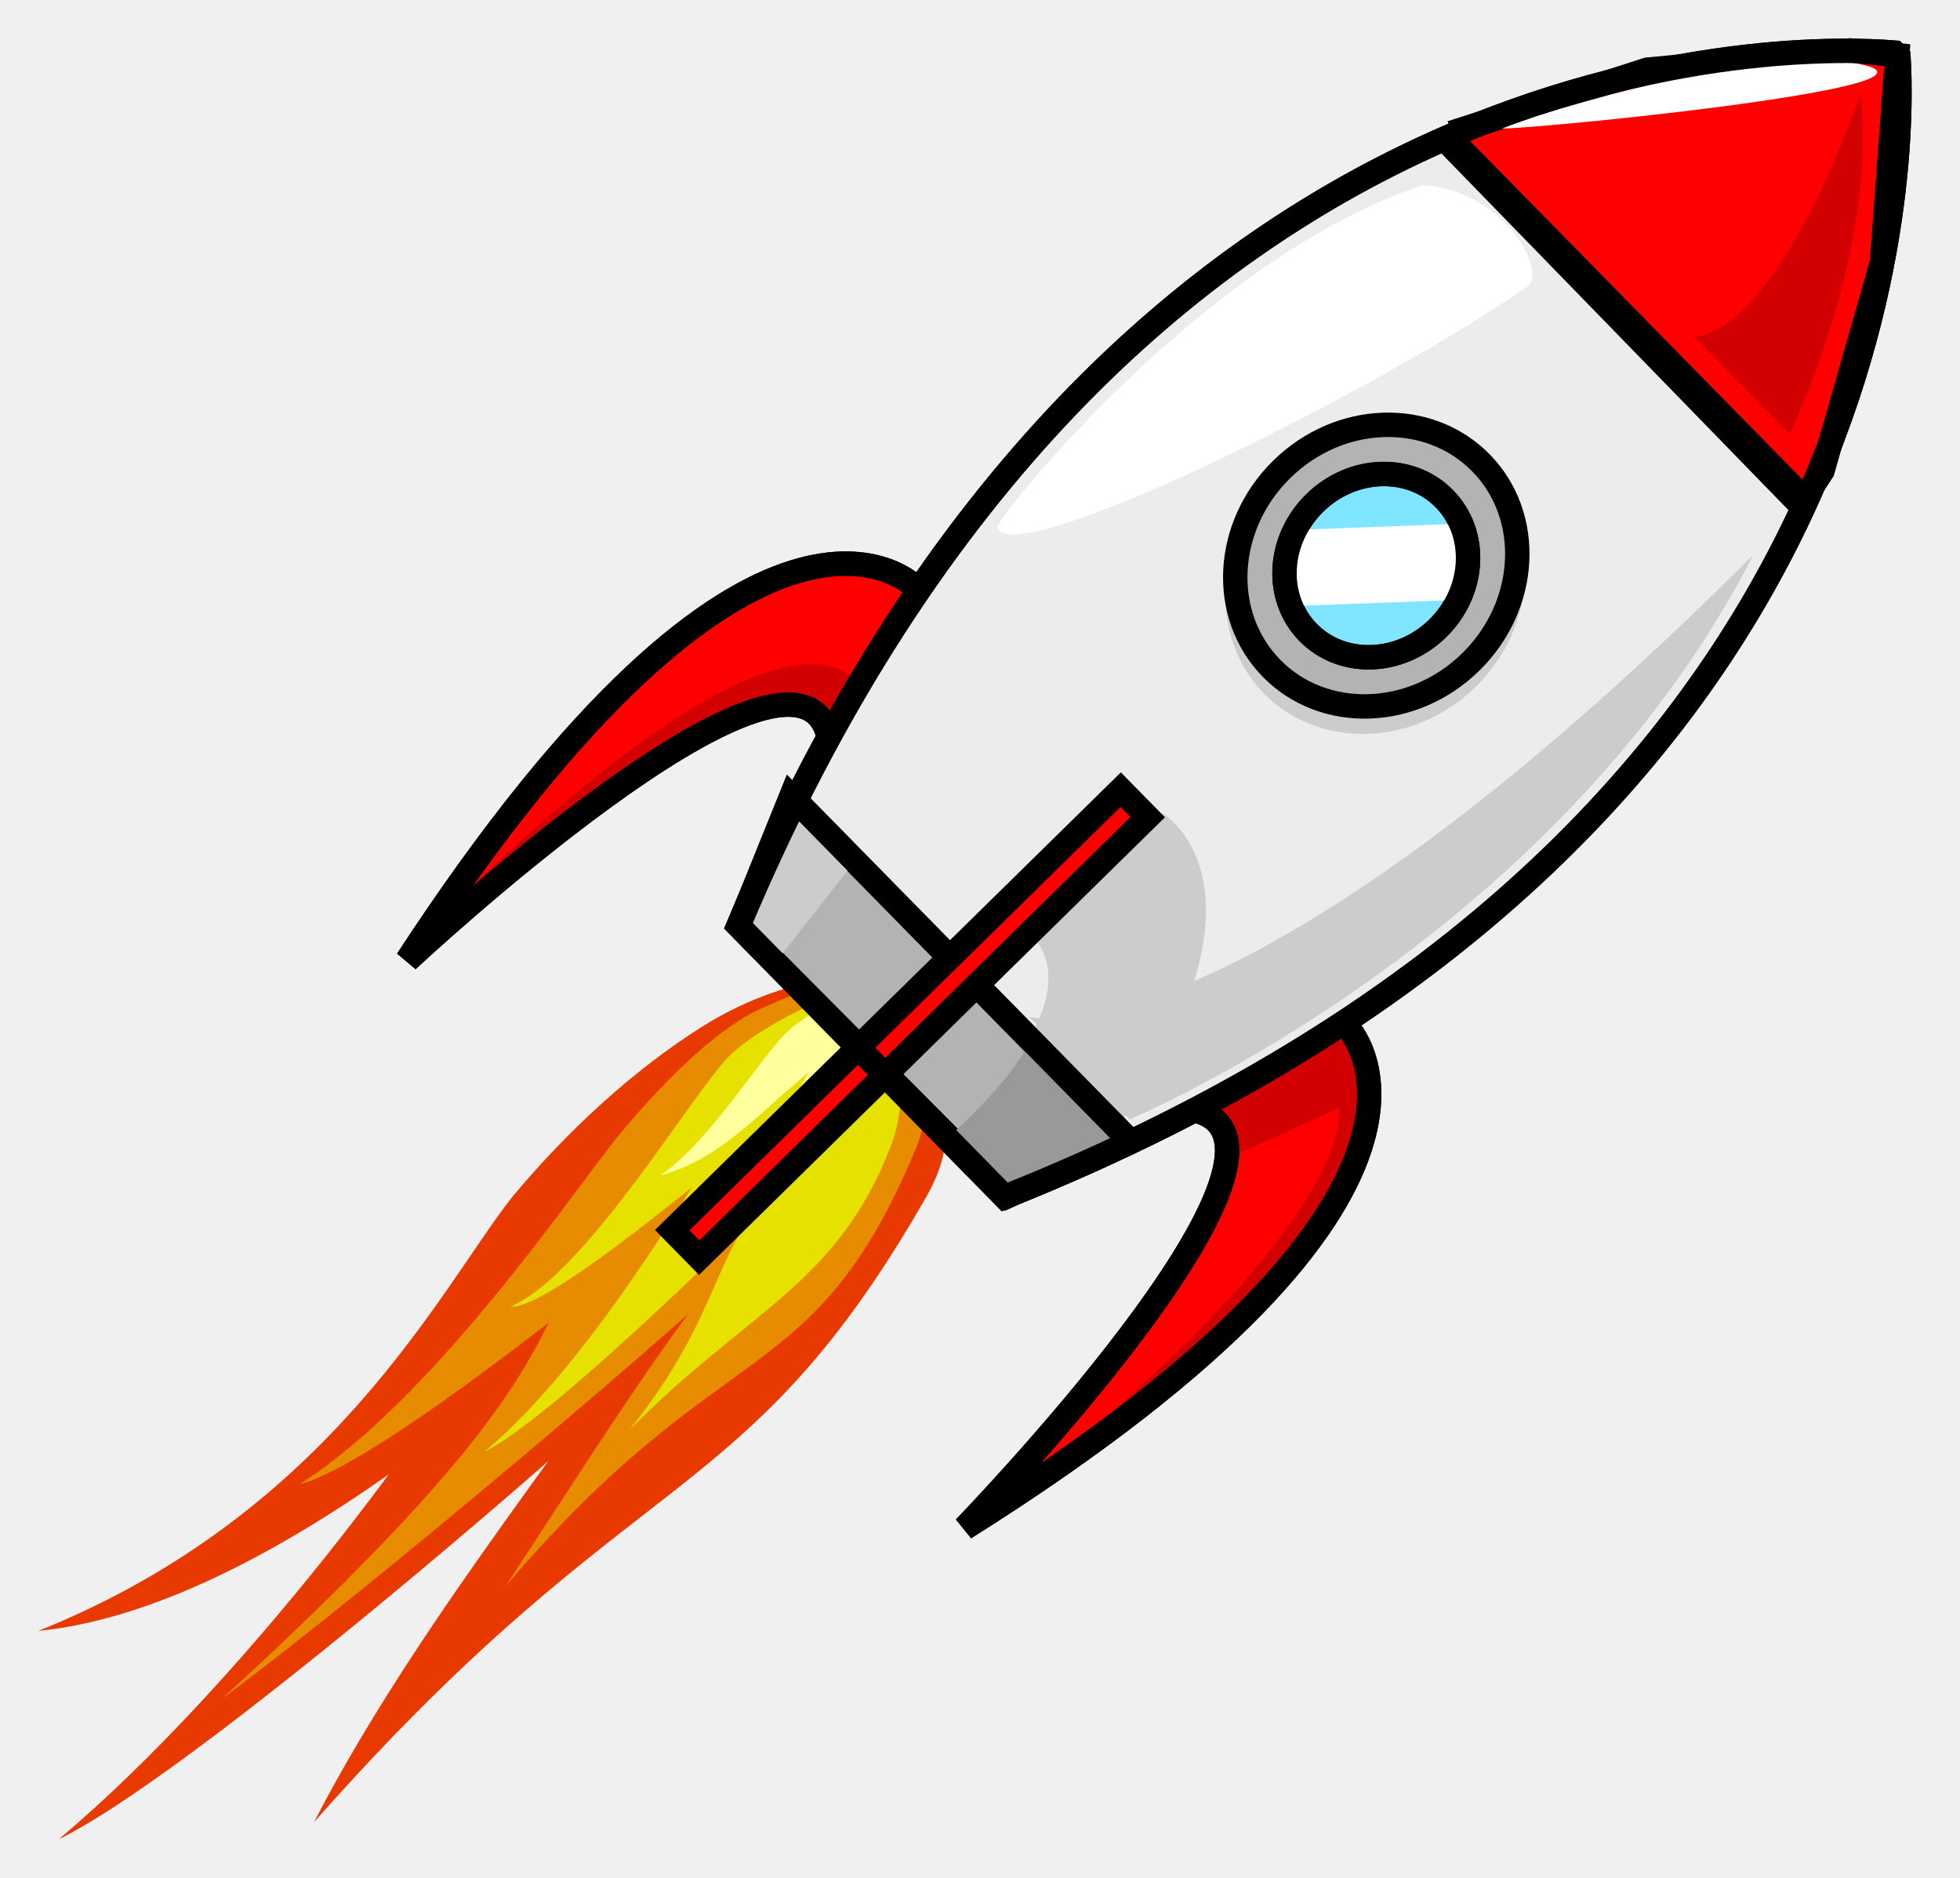
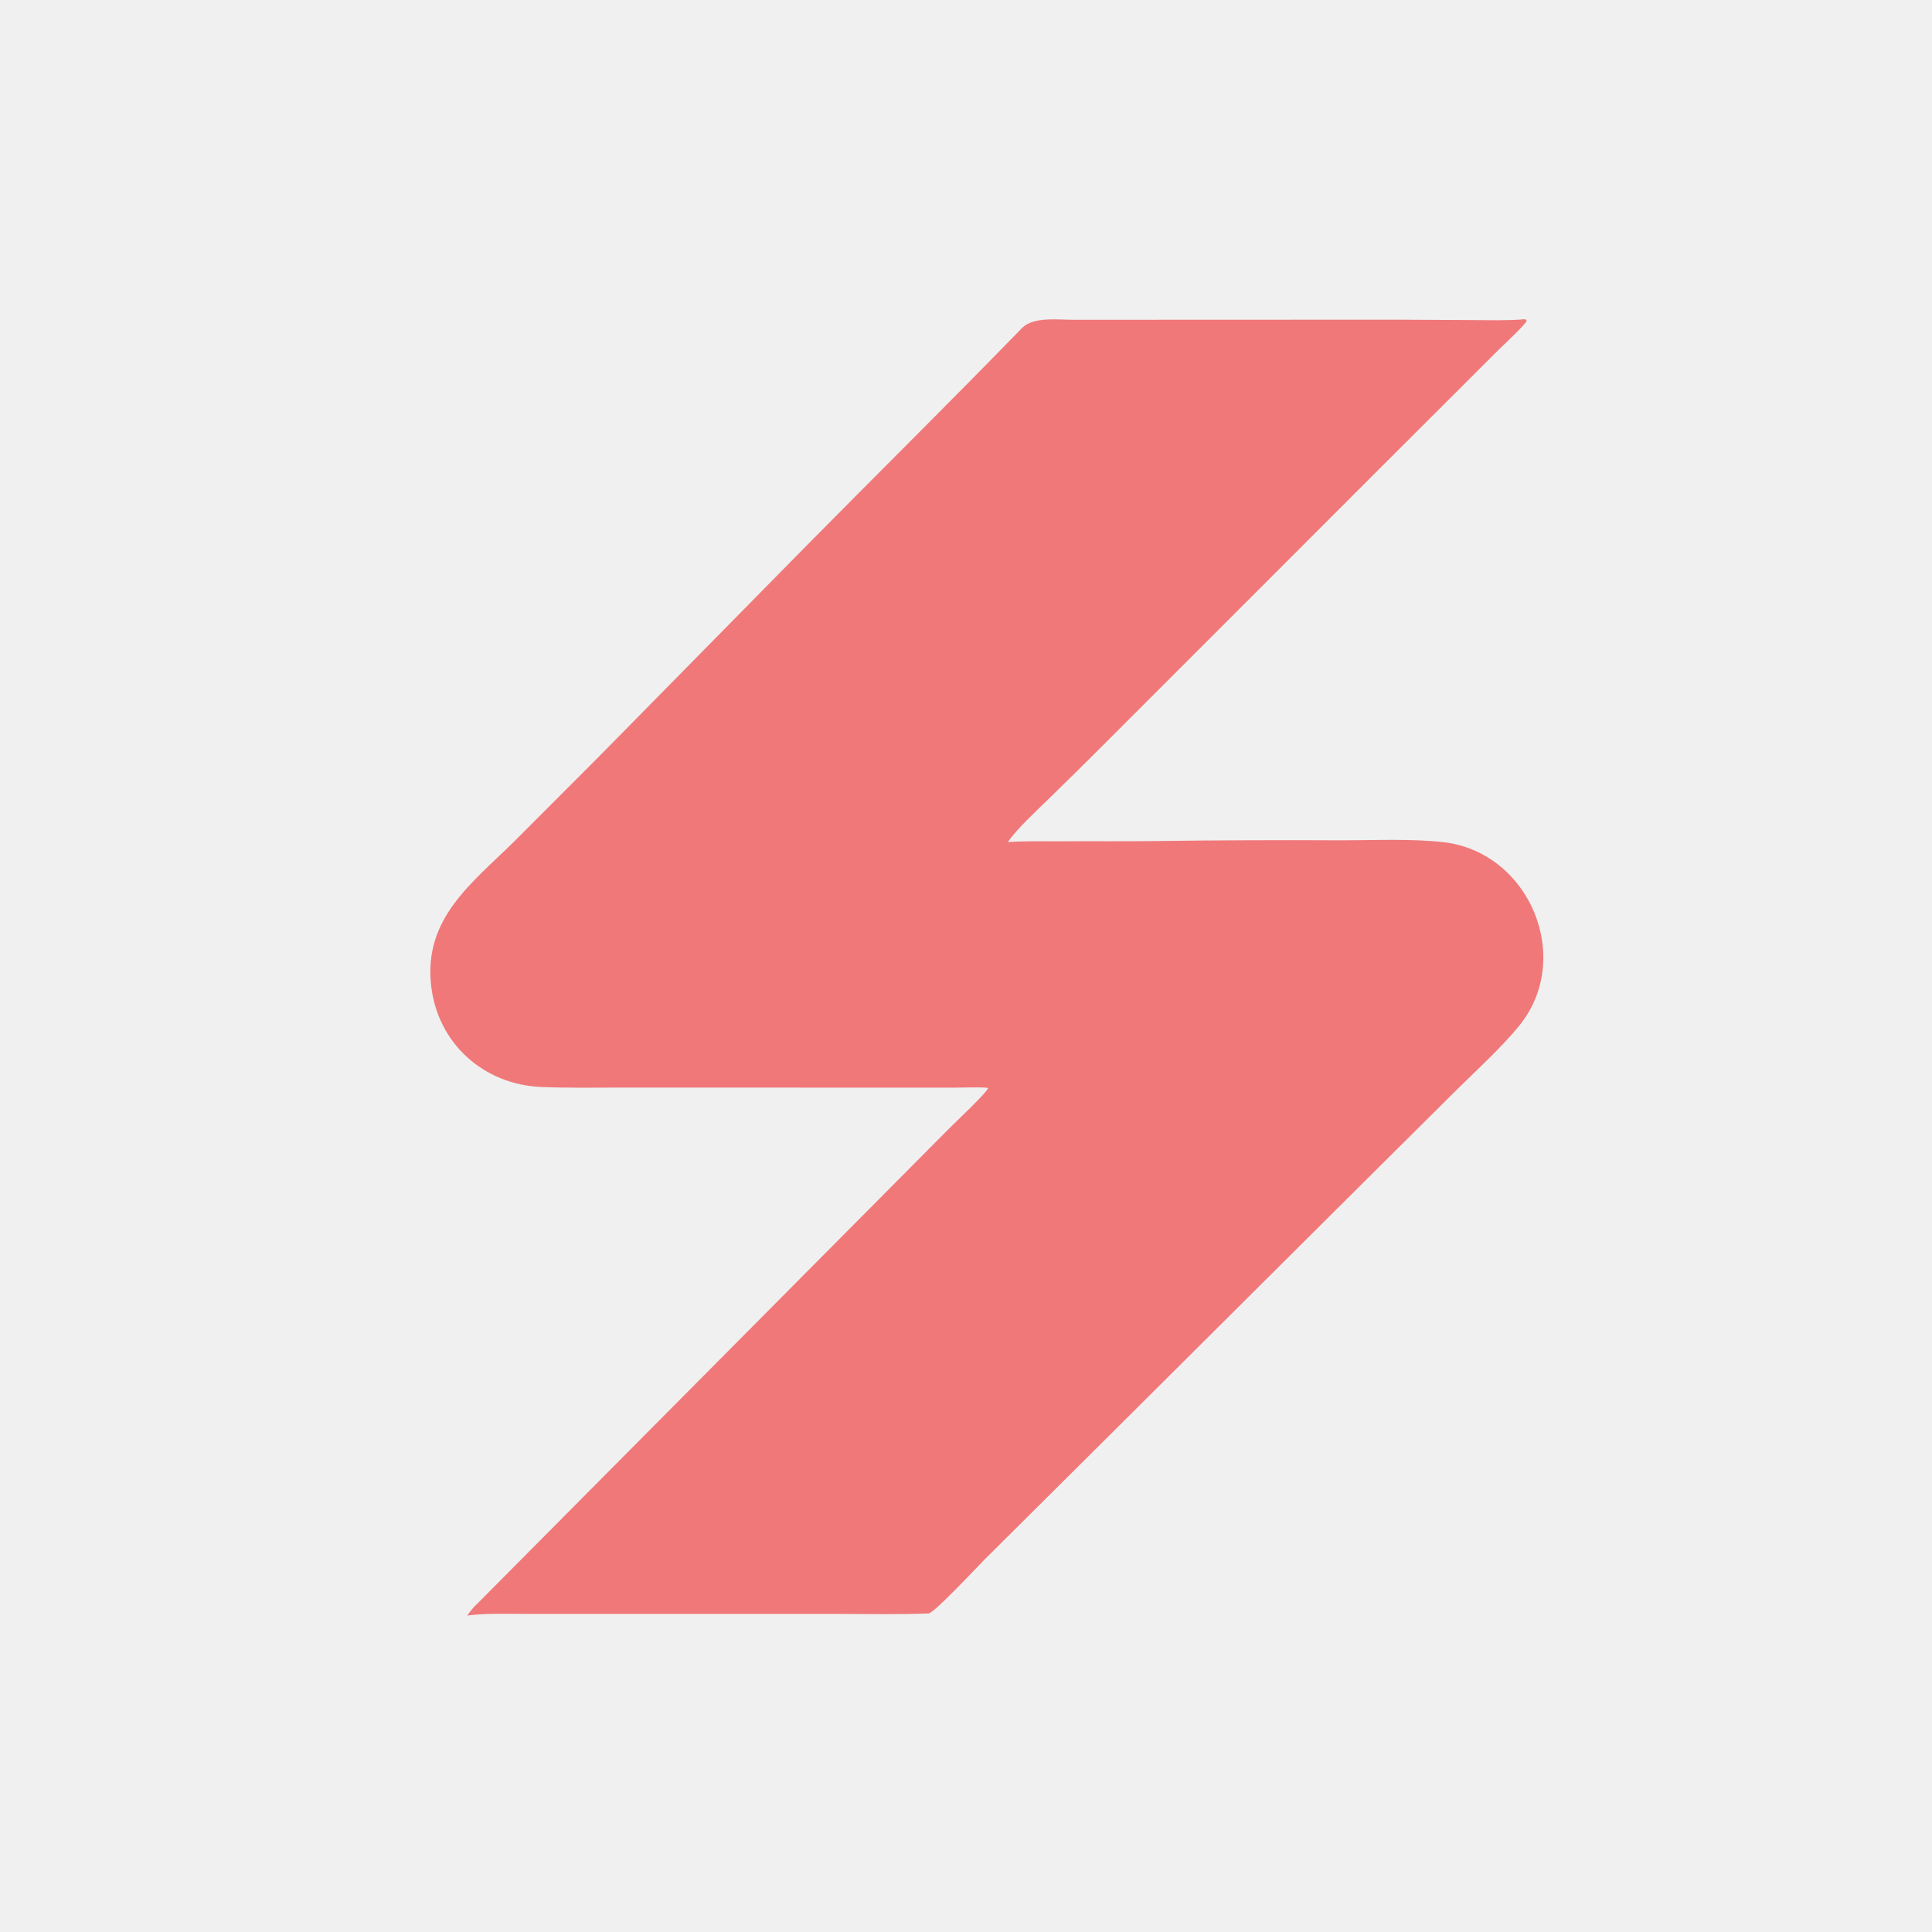
- <svg xmlns="http://www.w3.org/2000/svg" width="513.687" height="491.953" version="1.1" id="svg75" viewBox="0 0 513.687 491.953">
-   <defs id="defs79" />
-   <g transform="matrix(-0.2659736,-0.2659736,0.6337181,-0.6337181,38.73597,548.7535)" id="svg_29">
-     <path style="fill:#e73900;fill-rule:evenodd;stroke-width:1pt" d="M 58.955,347.234 C -9.038,242.851 73.06,233.528 52.119,90.624 103.476,158.041 117.815,240.735 139.375,265.194 c 14.88,19.209 22.219,42.395 20.218,66.217 -0.202,18.854 23.625,41.698 17.11,59.3 -34.644,-27.749 -94.233,-9.662 -117.749,-43.478 z" id="svg_27" />
-     <path style="fill:#e73900;fill-rule:evenodd;stroke-width:1pt" d="m 161.781,377.714 c 0.393,-19.99 -23.796,-28.662 -33.526,-44.274 -16.115,-11.925 -21.219,-30.487 -21.575,-48.766 -1.31,-29.234 24.748,-203.543 62.711,-250.356 -14.548,71.886 21.569,167.643 43.883,199.321 15.1,24.614 20.776,52.953 15.337,80.838 -2.672,22.247 -21.101,35.615 -31.071,55.569 -9.973,12.017 -23.544,13.155 -35.76,7.669 z" id="svg_26" />
-     <path style="fill:#e73900;fill-rule:evenodd;stroke-width:1pt" d="m 175.561,387.493 c 5.787,-17.367 -5.665,-44.895 -9.271,-61.002 -9.783,-14.504 -8.838,-32.016 -4.126,-48.078 6.937,-25.875 8.082,-147.981 120.025,-205.322 -86.818,85.183 -29.17,154.411 -19.772,187.746 5.49,25.333 2.684,51.737 -9.697,74.52 -17.094,31.454 -62.733,48.789 -77.159,52.137 z" id="svg_25" />
-     <path style="fill:#e78c00;fill-rule:evenodd;stroke-width:1pt" d="m 157.116,377.313 c 0.297,-16.32 -17.999,-23.4 -25.359,-36.145 -12.189,-9.735 -16.05,-24.889 -16.319,-39.812 -0.991,-23.866 23.326,-150.046 42.827,-204.387 -13.307,123.179 20.921,136.861 37.799,162.723 11.421,20.094 15.715,43.23 11.601,65.995 -2.021,18.162 -10.734,34.717 -18.275,51.007 -7.543,9.81 -23.035,5.099 -32.274,0.62 z" id="svg_24" />
-     <path style="fill:#e78c00;fill-rule:evenodd;stroke-width:1pt" d="m 86.963,353.927 c -69.841,-71.705 6.257,-76.698 -13.112,-175.175 23.003,46.417 42.078,81.286 50.454,114.244 12.395,11.638 55.225,82.683 52.658,95.564 -26.992,-15.367 -69.89,-13.986 -90,-34.633 z" id="svg_23" />
-     <path style="fill:#e7e100;fill-rule:evenodd;stroke-width:1pt" d="M 100.91,349.609 C 59.132,309.95 90.332,286.664 89.958,237.129 c 11.549,43.353 48.08,54.035 47.611,80.078 6.035,7.79 37.634,63.345 34.992,70.483 -14.05,-11.254 -55.822,-23.055 -71.651,-38.081 z" id="svg_22" />
-     <path style="fill:#e78c00;fill-rule:evenodd;stroke-width:1pt" d="m 168.065,344.264 c -7.34,-10.882 -6.631,-24.022 -3.095,-36.073 5.205,-19.414 28.071,-127.324 60.738,-150.795 -23.591,44.36 7.43,112.597 14.481,137.607 4.119,19.007 5.272,41.49 -7.276,55.912 -18.955,21.787 -42.882,34.475 -56.29,37.517 -8.524,5.982 -5.852,-32.084 -8.558,-44.169 z" id="svg_21" />
-     <path style="fill:#e7e100;fill-rule:evenodd;stroke-width:1pt" d="m 156.263,378.508 c 0.59,-9.984 -10.435,-14.776 -14.623,-22.764 -7.219,-6.265 -9.205,-15.639 -8.996,-24.783 -0.01,-14.637 -0.51,-105.876 18.026,-128.558 -8.204,35.656 22.691,88.808 32.379,105.064 6.49,12.588 8.541,26.86 5.453,40.695 -1.691,11.069 -7.44,20.987 -12.463,30.772 -4.863,5.818 -14.231,2.546 -19.776,-0.427 z" id="svg_20" />
-     <path style="fill:#e7e100;fill-rule:evenodd;stroke-width:1pt" d="m 165.08,379.783 c 4.746,-6.95 -1.138,-15.179 -0.704,-22.755 -2.499,-7.645 0.124,-15.27 4.23,-21.778 6.326,-10.568 17.442,-89.101 40.633,-97.45 -21.349,22.183 15.724,81.495 15.681,97.418 -0.763,11.893 -15.23,27.967 -23.445,36.615 -6.01,7.257 -17.905,14.231 -25.764,19.119 -6.027,-3.664 -7.917,-6.623 -10.632,-11.168 z" id="svg_19" />
-     <path style="fill:#ffff9e;fill-rule:evenodd;stroke-width:1pt" d="m 157.079,371.835 c -14.756,-23.241 -9.282,-49.17 -3.006,-77.451 2.859,19.189 14.767,42.476 21.498,50.112 4.646,5.997 6.937,13.236 6.313,20.674 -0.063,5.886 -3.051,13.019 -5.085,18.515 -10.816,-8.664 -12.377,-1.292 -19.719,-11.85 z" id="svg_18" />
-     <path style="fill:#ffff9e;fill-rule:evenodd;stroke-width:1pt" d="m 173.667,360.308 c 11.431,-25.045 0.115,-44.761 26.314,-64.409 -7.824,18.215 10.07,46.976 8.123,56.948 -3.274,16.772 -25.885,29.254 -31.601,30.547 1.362,-13.791 -7.68,-11.174 -2.836,-23.087 z" id="svg_17" />
-     <path style="fill:#ffff9e;fill-rule:evenodd;stroke-width:1pt" d="" id="svg_16" />
-   </g>
-   <g transform="matrix(1.493891,1.521229,-1.521229,1.493891,-120.8049,-819.4045)" id="svg_1">
-     <path style="fill:#ececec;fill-rule:evenodd;stroke:#000000;stroke-width:3" id="path3217" d="m 481.668,67.248 c -8.024,6.942 -69.699,65.129 -22.982,176.556 h 46.542 0.171 C 552.116,132.378 490.442,74.2 482.417,67.257 l -0.749,-0.009 z" />
-     <path style="fill:#cccccc;fill-rule:nonzero;stroke-width:3;stroke-linecap:round;stroke-miterlimit:4" stroke-miterlimit="4" d="m 483.602,139.39 c -9.719,0 -17.623,8.602 -17.623,19.167 0,10.565 7.904,19.158 17.623,19.158 9.719,0 17.631,-8.593 17.631,-19.158 0,-10.565 -7.913,-19.167 -17.631,-19.167 z m 0,2.266 c 8.591,0 15.546,7.562 15.546,16.9 0,9.339 -6.956,16.892 -15.546,16.892 -8.591,0 -15.538,-7.553 -15.538,-16.892 3e-5,-9.339 6.948,-16.9 15.538,-16.9 z" id="path3219" />
-     <path style="fill:#ff0000;fill-rule:evenodd;stroke:#000000;stroke-width:3" d="m 450.565,112.996 11.32,-22.608 15.795,-19.46 4.475,-3.72 16.848,19.174 13.162,23.18 1.053,4.865 -62.916,-0.286" id="path2419" />
-     <path style="fill:#ff0000;fill-rule:evenodd;stroke:#000000;stroke-width:3" d="m 444.247,199.134 c 0,0 -27.904,-0.378 -11.056,76.694 0,0 1.579,-64.354 16.321,-56.42" id="path2408" />
-     <path style="fill:#ff0000;fill-rule:evenodd;stroke:#000000;stroke-width:3" id="path2410" d="m 519.919,199.134 c 0,0 27.904,-0.378 11.056,76.694 0,0 -1.579,-64.354 -16.321,-56.42" />
-     <path style="fill:#b3b3b3;fill-rule:evenodd;stroke:#000000;stroke-width:3" d="m 451.881,228.037 6.844,15.74 46.858,-0.286 5.528,-15.453 z" id="path2423" />
-     <path style="fill:#d20000;fill-rule:evenodd;stroke-width:3" d="m 526.379,206.86 -5.265,14.309 -3.159,-2.862 -3.685,1.717 5.002,-21.463 8.95,4.865 c 0,0 15.531,11.733 3.422,70.113 7.108,-60.383 -5.528,-66.678 -5.265,-66.678 z" id="path3209" />
-     <path style="fill:#d20000;fill-rule:evenodd;stroke-width:3" d="m 432.401,274.97 c 0,0 -2.622,-62.43 15.268,-62.672 1.974,-0.027 1.843,6.868 1.843,6.868 l -7.108,1.717 -5.528,18.887 z" id="path3213" />
-     <path style="fill:#999999;fill-rule:evenodd;stroke-width:3" d="m 493.943,228.039 c 1.056,3.459 1.68,8.286 1.376,15.165 0.225,0.086 0.463,0.207 0.708,0.345 l 9.553,-0.062 4.455,-12.447 c -0.18,-1.063 -0.387,-2.013 -0.586,-3.001 z" id="path3232" />
-     <path style="fill:#cccccc;fill-rule:evenodd;stroke-width:3" d="m 488.187,196.78 c -1.777,-0.143 -2.899,0.159 -2.899,0.159 l -1.319,22.035 c 0,0 6.342,-1.361 9.333,8.021 h 15.538 c -5.047,-25.584 -15.549,-29.804 -20.653,-30.215 z" id="path3227" />
-     <path style="fill:#cccccc;fill-rule:evenodd;stroke-width:3" d="m 452.622,229.319 5.212,14.165 7.297,0.567 -2.085,-16.148 z" id="path3241" />
-     <path style="fill:none;fill-rule:evenodd;stroke:#000000;stroke-width:3" d="m 450.565,113.568 h 61.863" id="path2394" />
-     <path style="fill:#b3b3b3;fill-rule:nonzero;stroke:#000000;stroke-width:3;stroke-linecap:round;stroke-miterlimit:4" stroke-miterlimit="4" id="path2400" d="m 498.627,156.855 a 16.584,18.029 0 1 1 -33.169,0 16.584,18.029 0 1 1 33.169,0 z" />
-     <path style="fill:#80e5ff;fill-rule:nonzero;stroke:#000000;stroke-width:3;stroke-linecap:round;stroke-miterlimit:4" stroke-miterlimit="4" d="m 492.836,156.855 a 10.793,11.733 0 1 1 -21.586,0 10.793,11.733 0 1 1 21.586,0 z" id="path2402" />
-     <path style="fill:none;fill-rule:evenodd;stroke:#000000;stroke-width:3" d="m 453.677,227.997 h 58.44" id="path2417" />
-     <path style="fill:#ff0000;fill-rule:nonzero;stroke:#000000;stroke-width:3;stroke-linecap:round;stroke-miterlimit:4" stroke-miterlimit="4" d="m 479.673,198.561 h 4.738 v 77.267 h -4.738 z" id="rect2414" />
-     <path style="fill:#cccccc;fill-rule:evenodd;stroke-width:3" d="m 509.357,226.151 c 0,0 21.06,-52.656 4.212,-103.309 0.79,89.858 -21.849,103.309 -21.849,103.309 z" id="path2425" />
-     <rect style="fill:#ffffff;fill-rule:nonzero;stroke-width:3;stroke-linecap:round;stroke-miterlimit:4" stroke-miterlimit="4" id="rect2429" width="34.47" height="83.714" x="672.605" y="-389.67" transform="matrix(0.1834348,0.2012273,-0.1834348,0.2012273,291.7466,87.84773)" />
-     <path style="fill:none;fill-rule:nonzero;stroke:#000000;stroke-width:3;stroke-linecap:round;stroke-miterlimit:4" stroke-miterlimit="4" id="path2431" d="m 492.836,156.855 a 10.793,11.733 0 1 1 -21.586,0 10.793,11.733 0 1 1 21.586,0 z" />
-     <path style="fill:#d20000;fill-rule:evenodd;stroke-width:3" d="m 506.11,109.275 c 0,0 -8.161,-23.18 -23.692,-35.486 14.215,29.762 6.844,35.486 6.844,35.486 z" id="path2437" />
-     <path style="fill:none;fill-rule:evenodd;stroke:#000000;stroke-width:3" d="m 519.919,199.134 c 0,0 27.904,-0.378 11.056,76.694 0,0 -1.579,-64.354 -16.321,-56.42" id="path3211" />
-     <path style="fill:none;fill-rule:evenodd;stroke:#000000;stroke-width:3" id="path3215" d="m 444.247,199.134 c 0,0 -27.904,-0.378 -11.056,76.694 0,0 1.579,-64.354 16.321,-56.42" />
-     <path style="fill:#ffffff;fill-rule:evenodd;stroke-width:3" d="m 454.25,108.417 c 0,0 13.952,-29.476 25.535,-37.203 11.583,-7.727 -25.272,37.775 -25.535,37.203 z" id="path3237" />
-     <path style="fill:#ffffff;fill-rule:evenodd;stroke-width:3" d="m 446.032,186.743 c -0.825,-0.498 -5.922,-41.35 6.701,-66.777 7.783,-6.81 18.373,-3.229 17.87,-0.405 -4.359,24.463 -19.667,70.142 -24.571,67.182 z" id="path3239" />
-     <path style="fill:none;fill-rule:evenodd;stroke:#000000;stroke-width:3" d="m 481.668,67.248 c -8.024,6.942 -69.699,65.129 -22.982,176.556 h 46.542 0.171 C 552.116,132.378 490.442,74.2 482.417,67.257 l -0.749,-0.009 z" id="path2382" />
-   </g>
-   <path style="fill:#e73900;fill-rule:evenodd;stroke-width:2.132pt" d="" id="svg_1756" />
-   <path style="fill:#e73900;fill-rule:evenodd;stroke-width:2.132pt" d="" id="svg_1755" />
-   <path style="fill:#e73900;fill-rule:evenodd;stroke-width:2.132pt" d="" id="svg_1754" />
-   <path style="fill:#e78c00;fill-rule:evenodd;stroke-width:2.132pt" d="" id="svg_1753" />
-   <path style="fill:#e78c00;fill-rule:evenodd;stroke-width:2.132pt" d="" id="svg_1752" />
-   <path style="fill:#e7e100;fill-rule:evenodd;stroke-width:2.132pt" d="" id="svg_1751" />
-   <path style="fill:#e78c00;fill-rule:evenodd;stroke-width:2.132pt" d="" id="svg_1750" />
-   <path style="fill:#e7e100;fill-rule:evenodd;stroke-width:2.132pt" d="" id="svg_1749" />
-   <path style="fill:#e7e100;fill-rule:evenodd;stroke-width:2.132pt" d="" id="svg_1748" />
-   <path style="fill:#ffff9e;fill-rule:evenodd;stroke-width:2.132pt" d="" id="svg_1747" />
-   <path style="fill:#ffff9e;fill-rule:evenodd;stroke-width:2.132pt" d="" id="svg_1746" />
-   <path style="fill:#ffff9e;fill-rule:evenodd;stroke-width:2.132pt" d="" id="svg_1745" />
-   <path style="fill:#e73900;fill-rule:evenodd;stroke-width:2.132pt" d="" id="svg_13" />
-   <path style="fill:#e73900;fill-rule:evenodd;stroke-width:2.132pt" d="" id="svg_12" />
-   <path style="fill:#e73900;fill-rule:evenodd;stroke-width:2.132pt" d="" id="svg_11" />
-   <path style="fill:#e78c00;fill-rule:evenodd;stroke-width:2.132pt" d="" id="svg_10" />
-   <path style="fill:#e78c00;fill-rule:evenodd;stroke-width:2.132pt" d="" id="svg_9" />
-   <path style="fill:#e7e100;fill-rule:evenodd;stroke-width:2.132pt" d="" id="svg_8" />
-   <path style="fill:#e78c00;fill-rule:evenodd;stroke-width:2.132pt" d="" id="svg_7" />
-   <path style="fill:#e7e100;fill-rule:evenodd;stroke-width:2.132pt" d="" id="svg_6" />
-   <path style="fill:#e7e100;fill-rule:evenodd;stroke-width:2.132pt" d="" id="svg_5" />
-   <path style="fill:#ffff9e;fill-rule:evenodd;stroke-width:2.132pt" d="" id="svg_4" />
-   <g id="svg_1758" transform="matrix(2.132099,0,0,2.132099,-686.5372,-194.3843)" />
-   <g id="svg_15" transform="matrix(2.132099,0,0,2.132099,-686.5372,-194.3843)">
-     <path style="fill:#ffff9e;fill-rule:evenodd;stroke-width:1pt" d="" id="svg_3" />
-     <path style="fill:#ffff9e;fill-rule:evenodd;stroke-width:1pt" d="" id="svg_2" />
-   </g>
+ <svg xmlns="http://www.w3.org/2000/svg" id="svg" version="1.1" viewBox="0 0 300 300" width="300" height="300">
+   <svg>
+     <defs>
+       <clipPath id="clip-1">
+         <rect x="0" y="0" transform="scale(0.15,0.15)" width="2000" height="2000" fill="none" />
+       </clipPath>
+     </defs>
+     <g clip-path="url(#clip-1)" fill="none" fill-rule="nonzero" stroke="none" stroke-width="1" stroke-linecap="butt" stroke-linejoin="miter" stroke-miterlimit="10" stroke-dasharray="" stroke-dashoffset="0" font-family="none" font-weight="none" font-size="none" text-anchor="none" style="mix-blend-mode: normal">
+       <path d="M236.632,49.571l0.238,0.01l0.192,0.216c-0.116,0.551 -3.788,3.943 -4.473,4.631l-17.015,16.987l-43.031,43.042c-3.171,3.183 -6.366,6.341 -9.585,9.475c-1.776,1.745 -5.176,4.864 -6.455,6.837c2.424,-0.212 5.607,-0.112 8.067,-0.131c4.986,-0.037 9.987,0.027 14.975,-0.042c9.629,-0.127 19.259,-0.165 28.887,-0.114c5.145,-0 10.717,-0.275 15.786,0.299c13.344,1.603 20.198,18.065 11.658,28.526c-2.701,3.309 -6.356,6.645 -9.437,9.677l-14.482,14.389l-39.748,39.575l-19.337,19.223c-1.002,0.993 -7.811,8.331 -8.688,8.364c-4.482,0.174 -9.487,0.083 -13.988,0.072l-37.757,0.004l-10.768,-0.002c-2.63,-0.013 -6.322,-0.116 -8.878,0.224l-0.256,0.036c0.571,-0.753 0.932,-1.275 1.637,-1.908l73.144,-73.663c0.838,-0.86 6.065,-5.754 6.122,-6.367c-0.944,-0.147 -4.006,-0.051 -5.147,-0.046l-10.802,0.003l-40.555,-0.012c-4.27,0.002 -8.567,0.084 -12.826,-0.086c-9.05,-0.36 -16.217,-6.816 -17.179,-15.879c-1.098,-10.339 6.302,-15.738 12.867,-22.202l13.218,-13.239l32.295,-32.815c11.096,-11.238 22.362,-22.369 33.366,-33.7c1.767,-1.82 5.582,-1.294 8.025,-1.299l10.982,-0.003l38.914,-0.015l12.171,0.065c2.112,0.012 5.62,0.084 7.65,-0.11z" fill="#f07879" />
+     </g>
+   </svg>
</svg>
